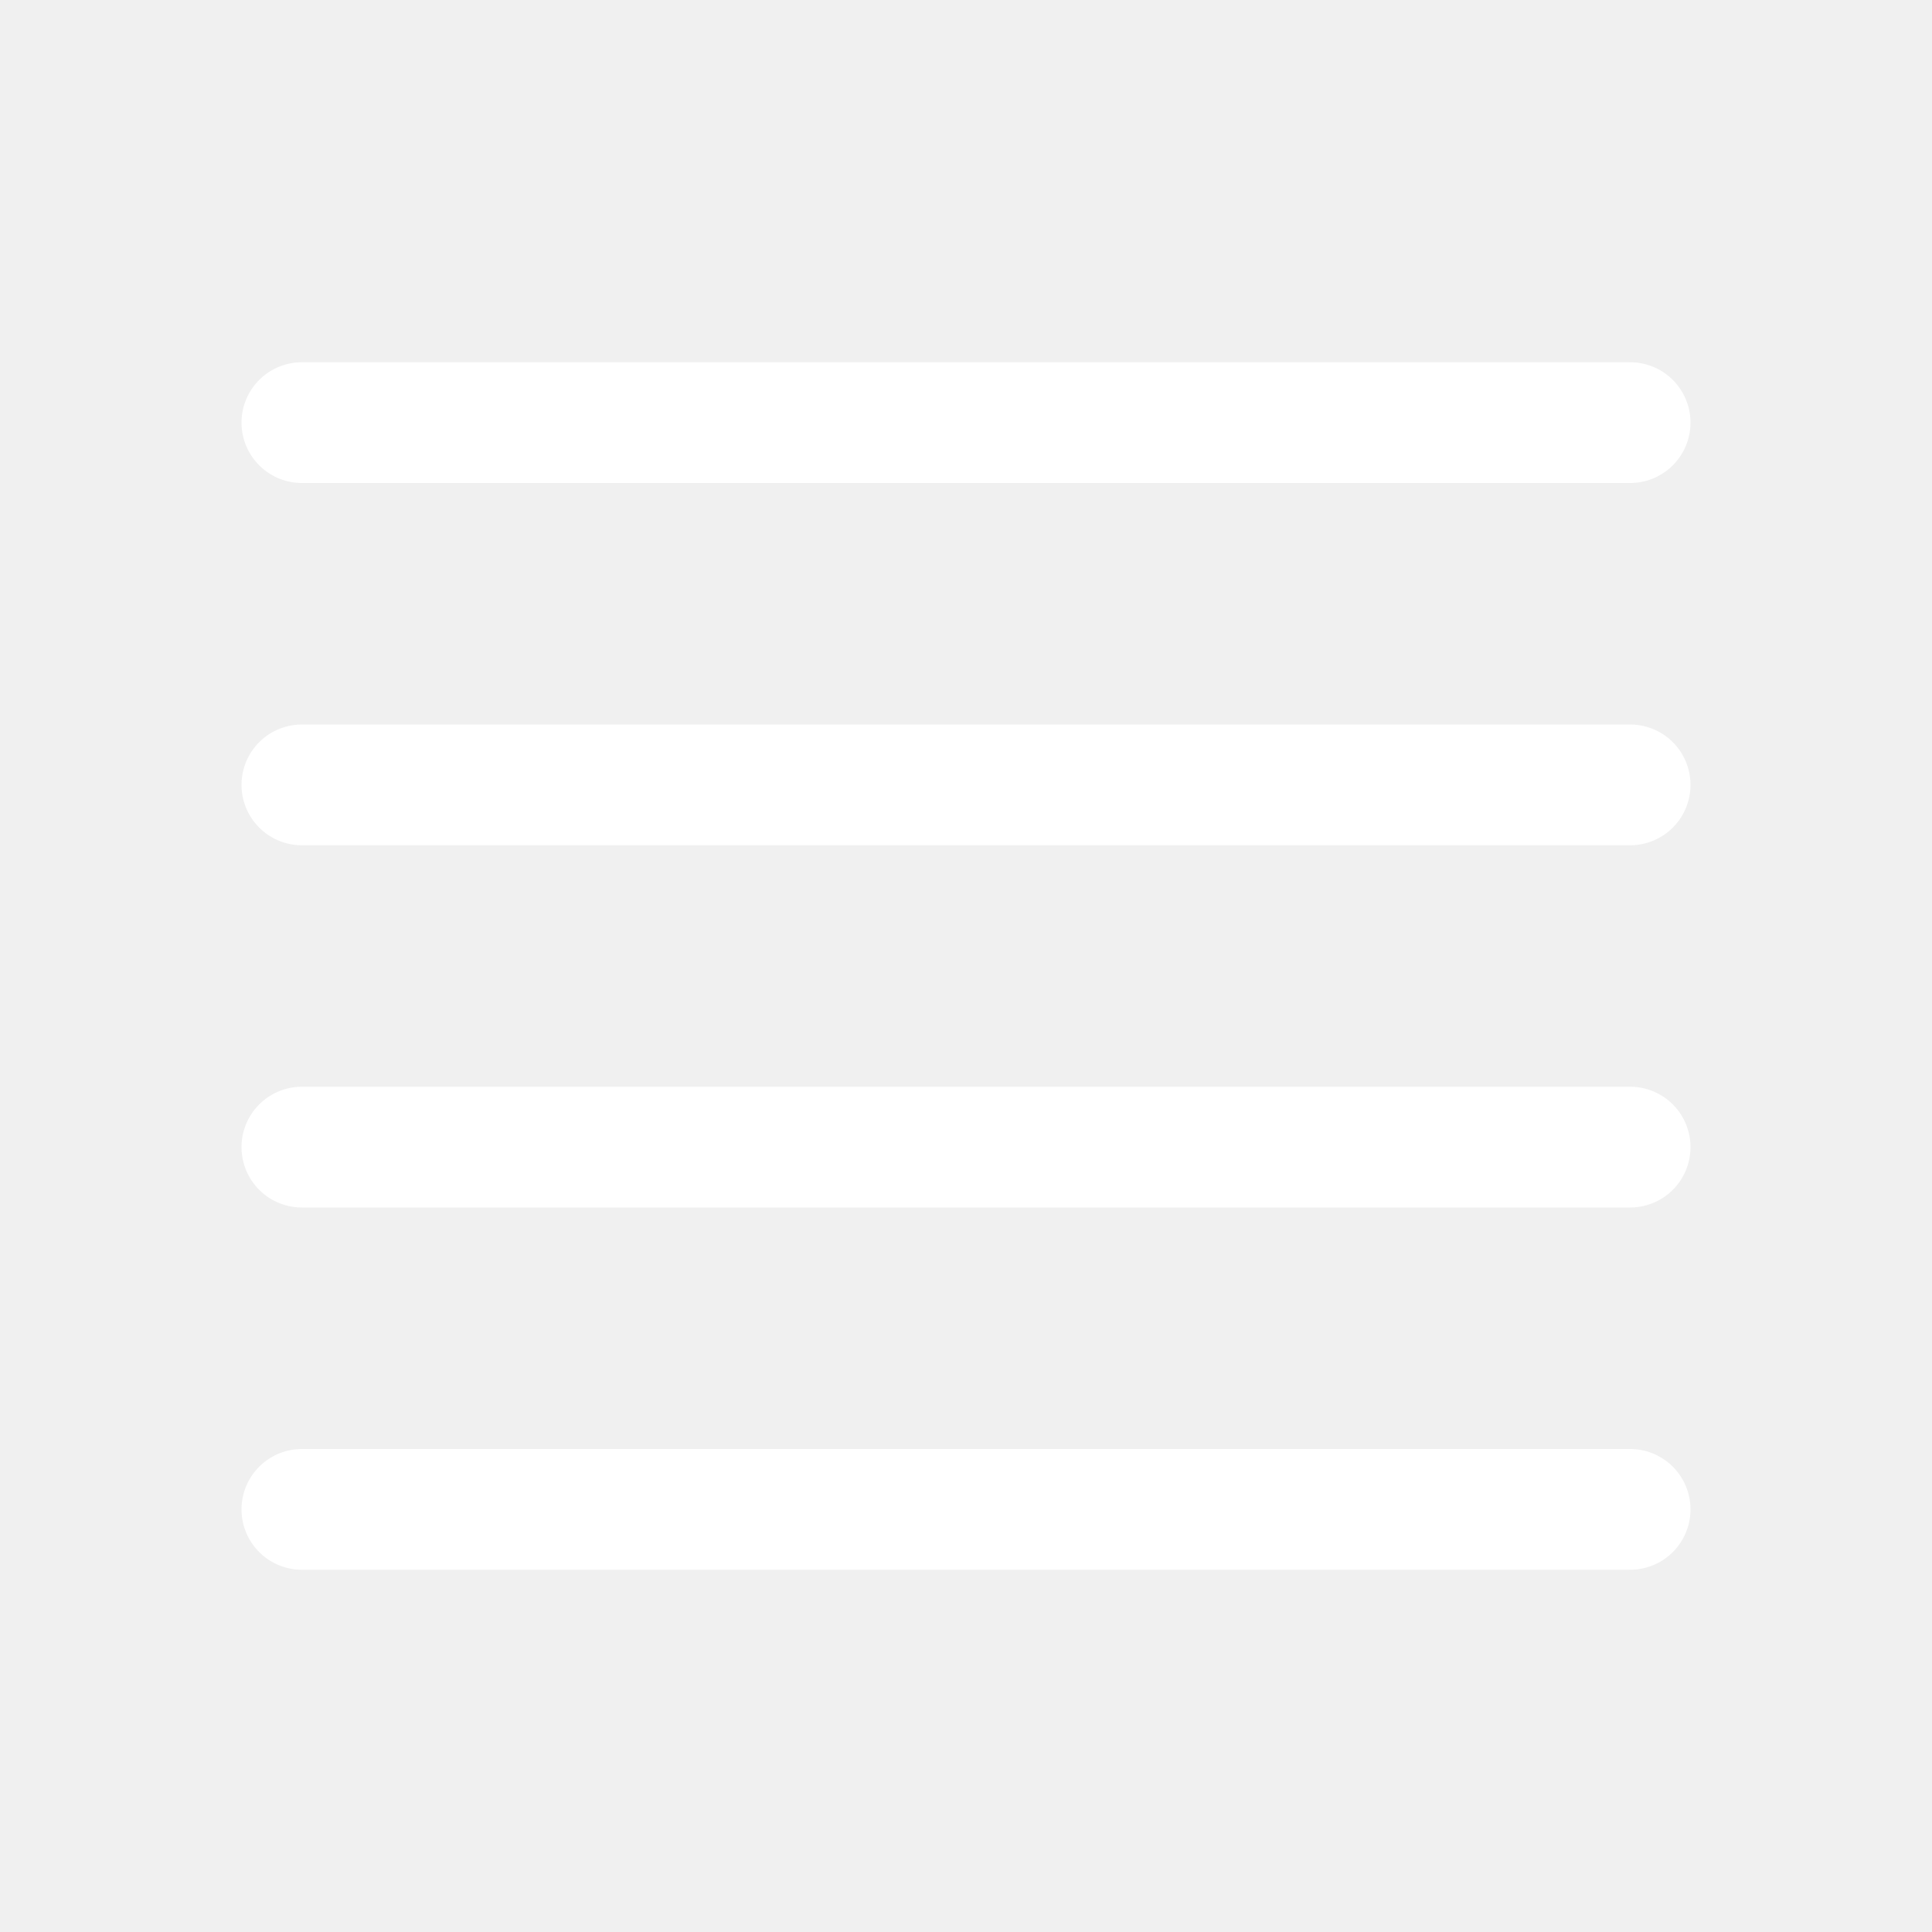
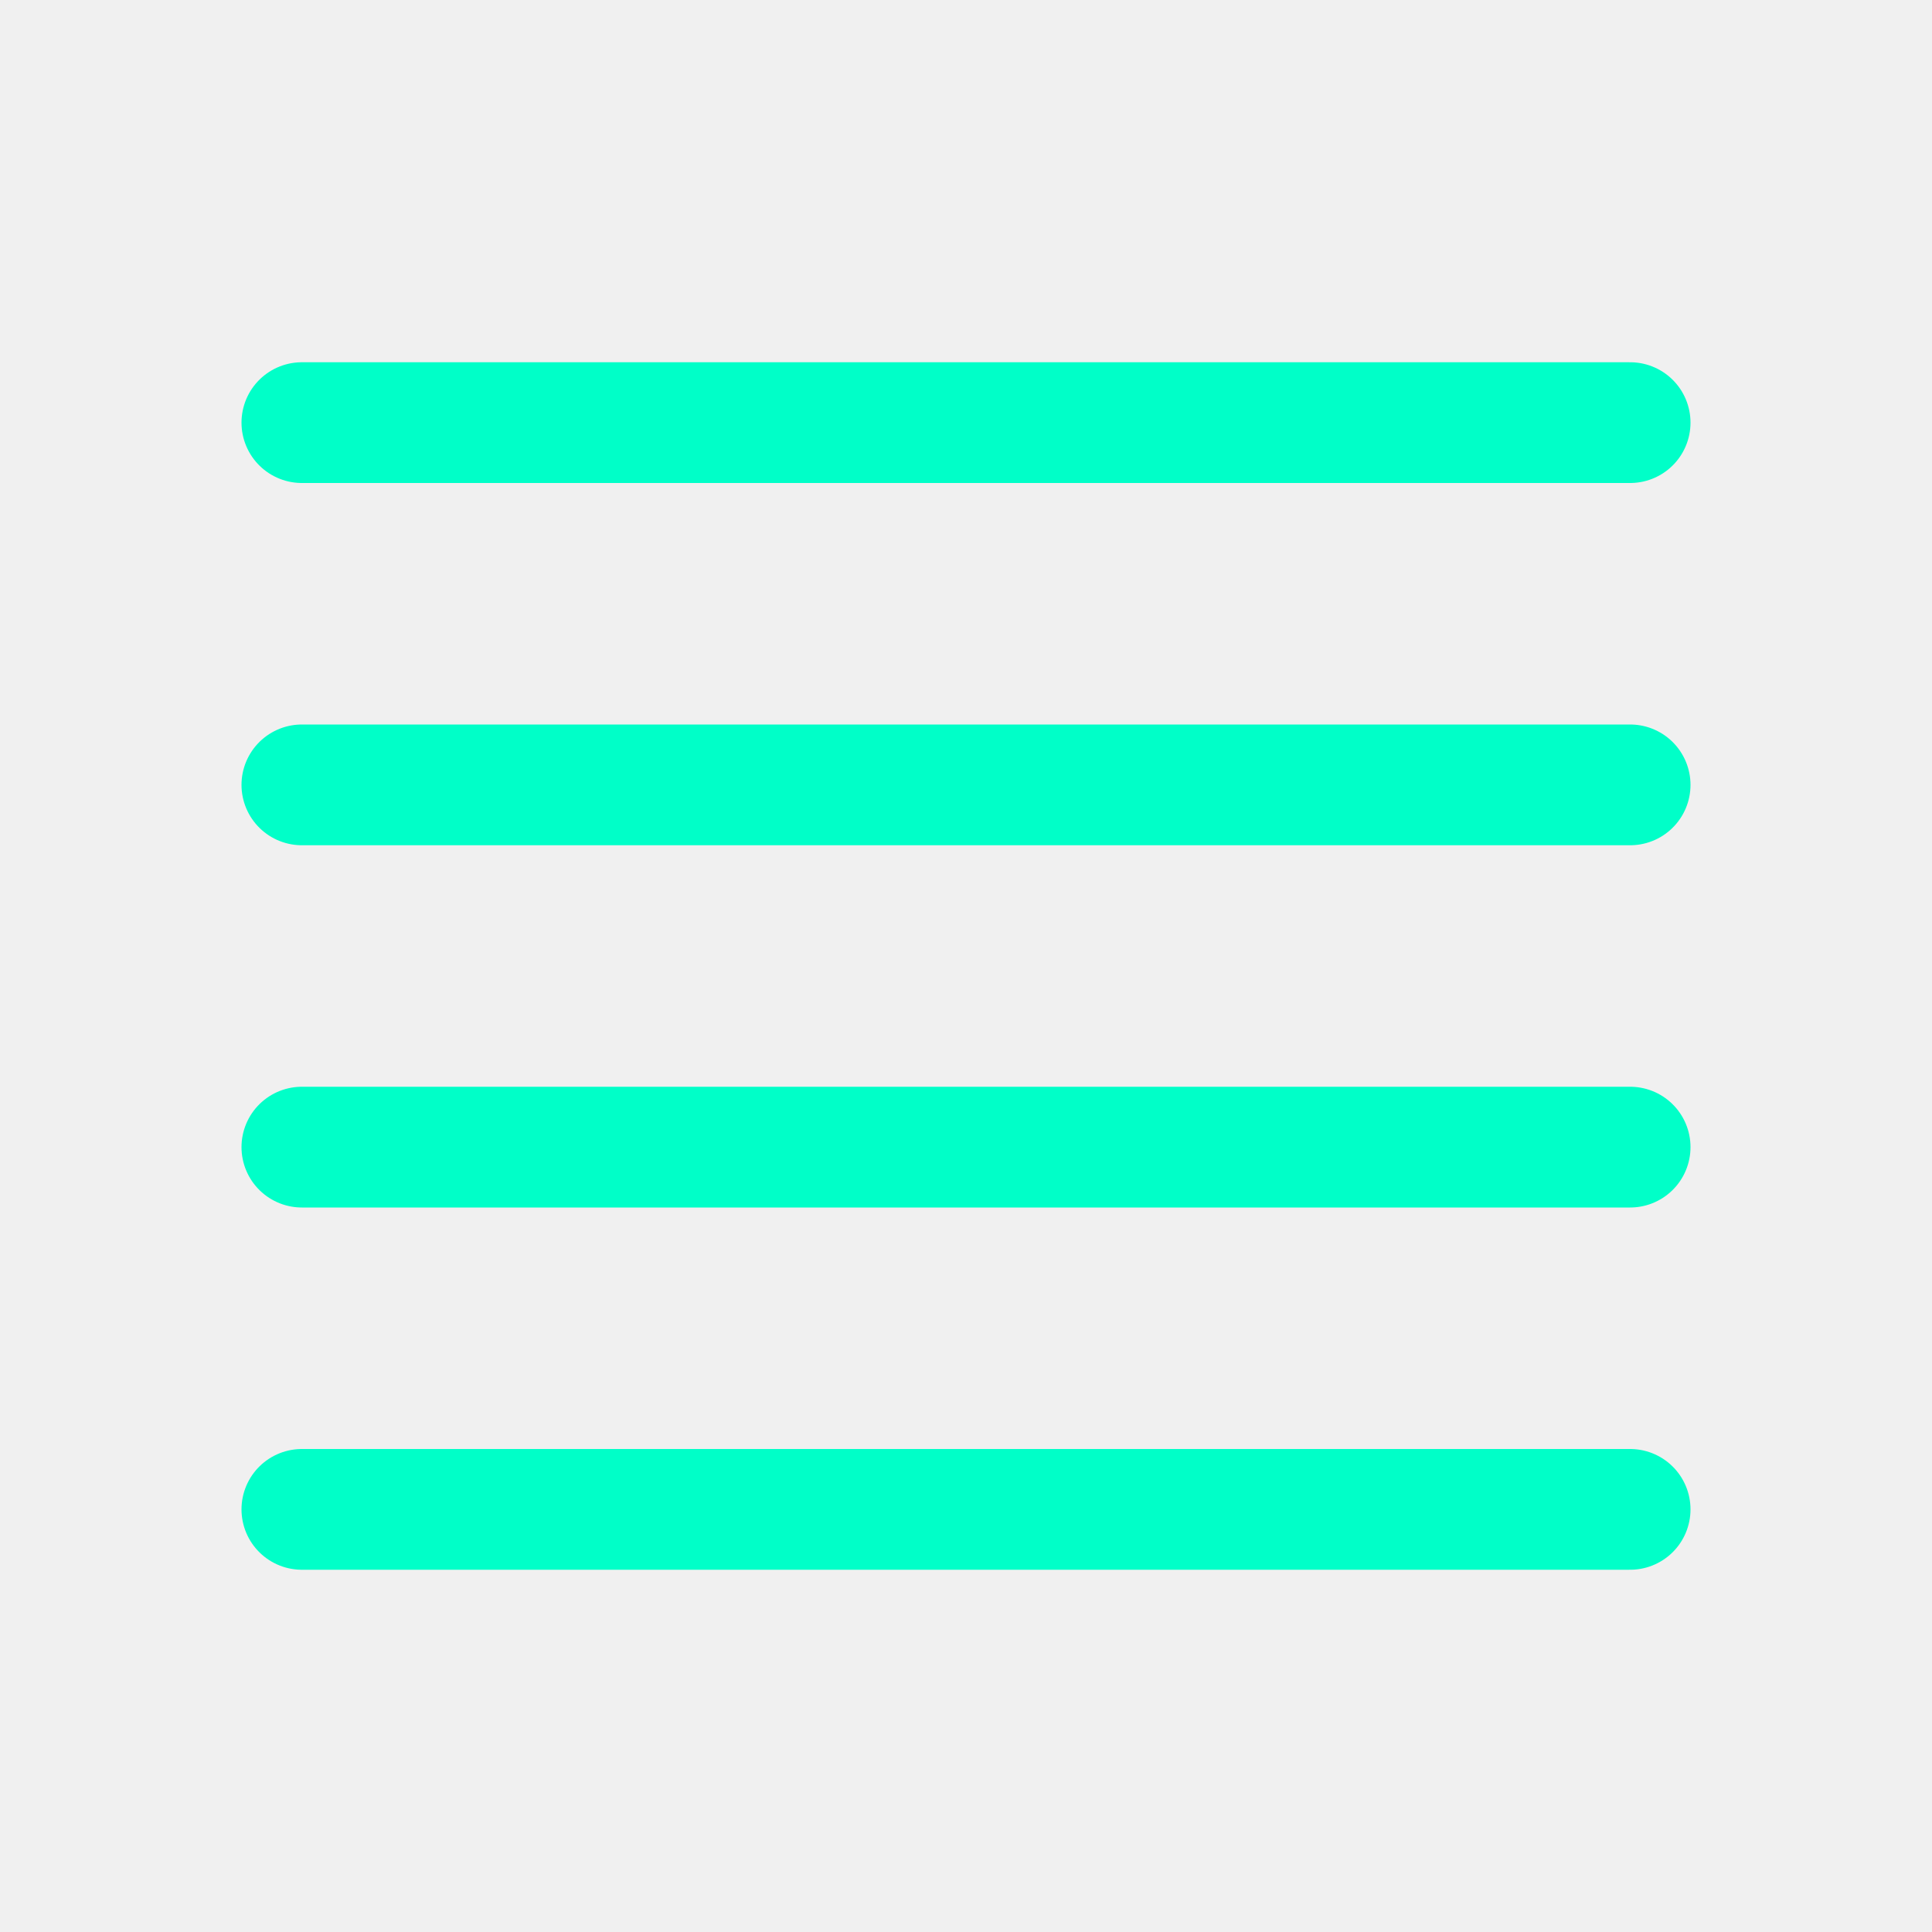
<svg xmlns="http://www.w3.org/2000/svg" fill="#fff" viewBox="0 0 24 24" stroke-width="1.5" stroke="currentColor" class="w-6 h-6">
-   <path stroke-linecap="round" stroke="#fff" stroke-linejoin="round" d="M3.75 5.25h16.5m-16.5 4.5h16.5m-16.5 4.5h16.5m-16.5 4.5h16.5" />
+   <path stroke-linecap="round" stroke="#00ffc8" stroke-linejoin="round" d="M3.75 5.25h16.5m-16.5 4.5h16.5m-16.5 4.5h16.5m-16.5 4.5h16.5" />
</svg>
